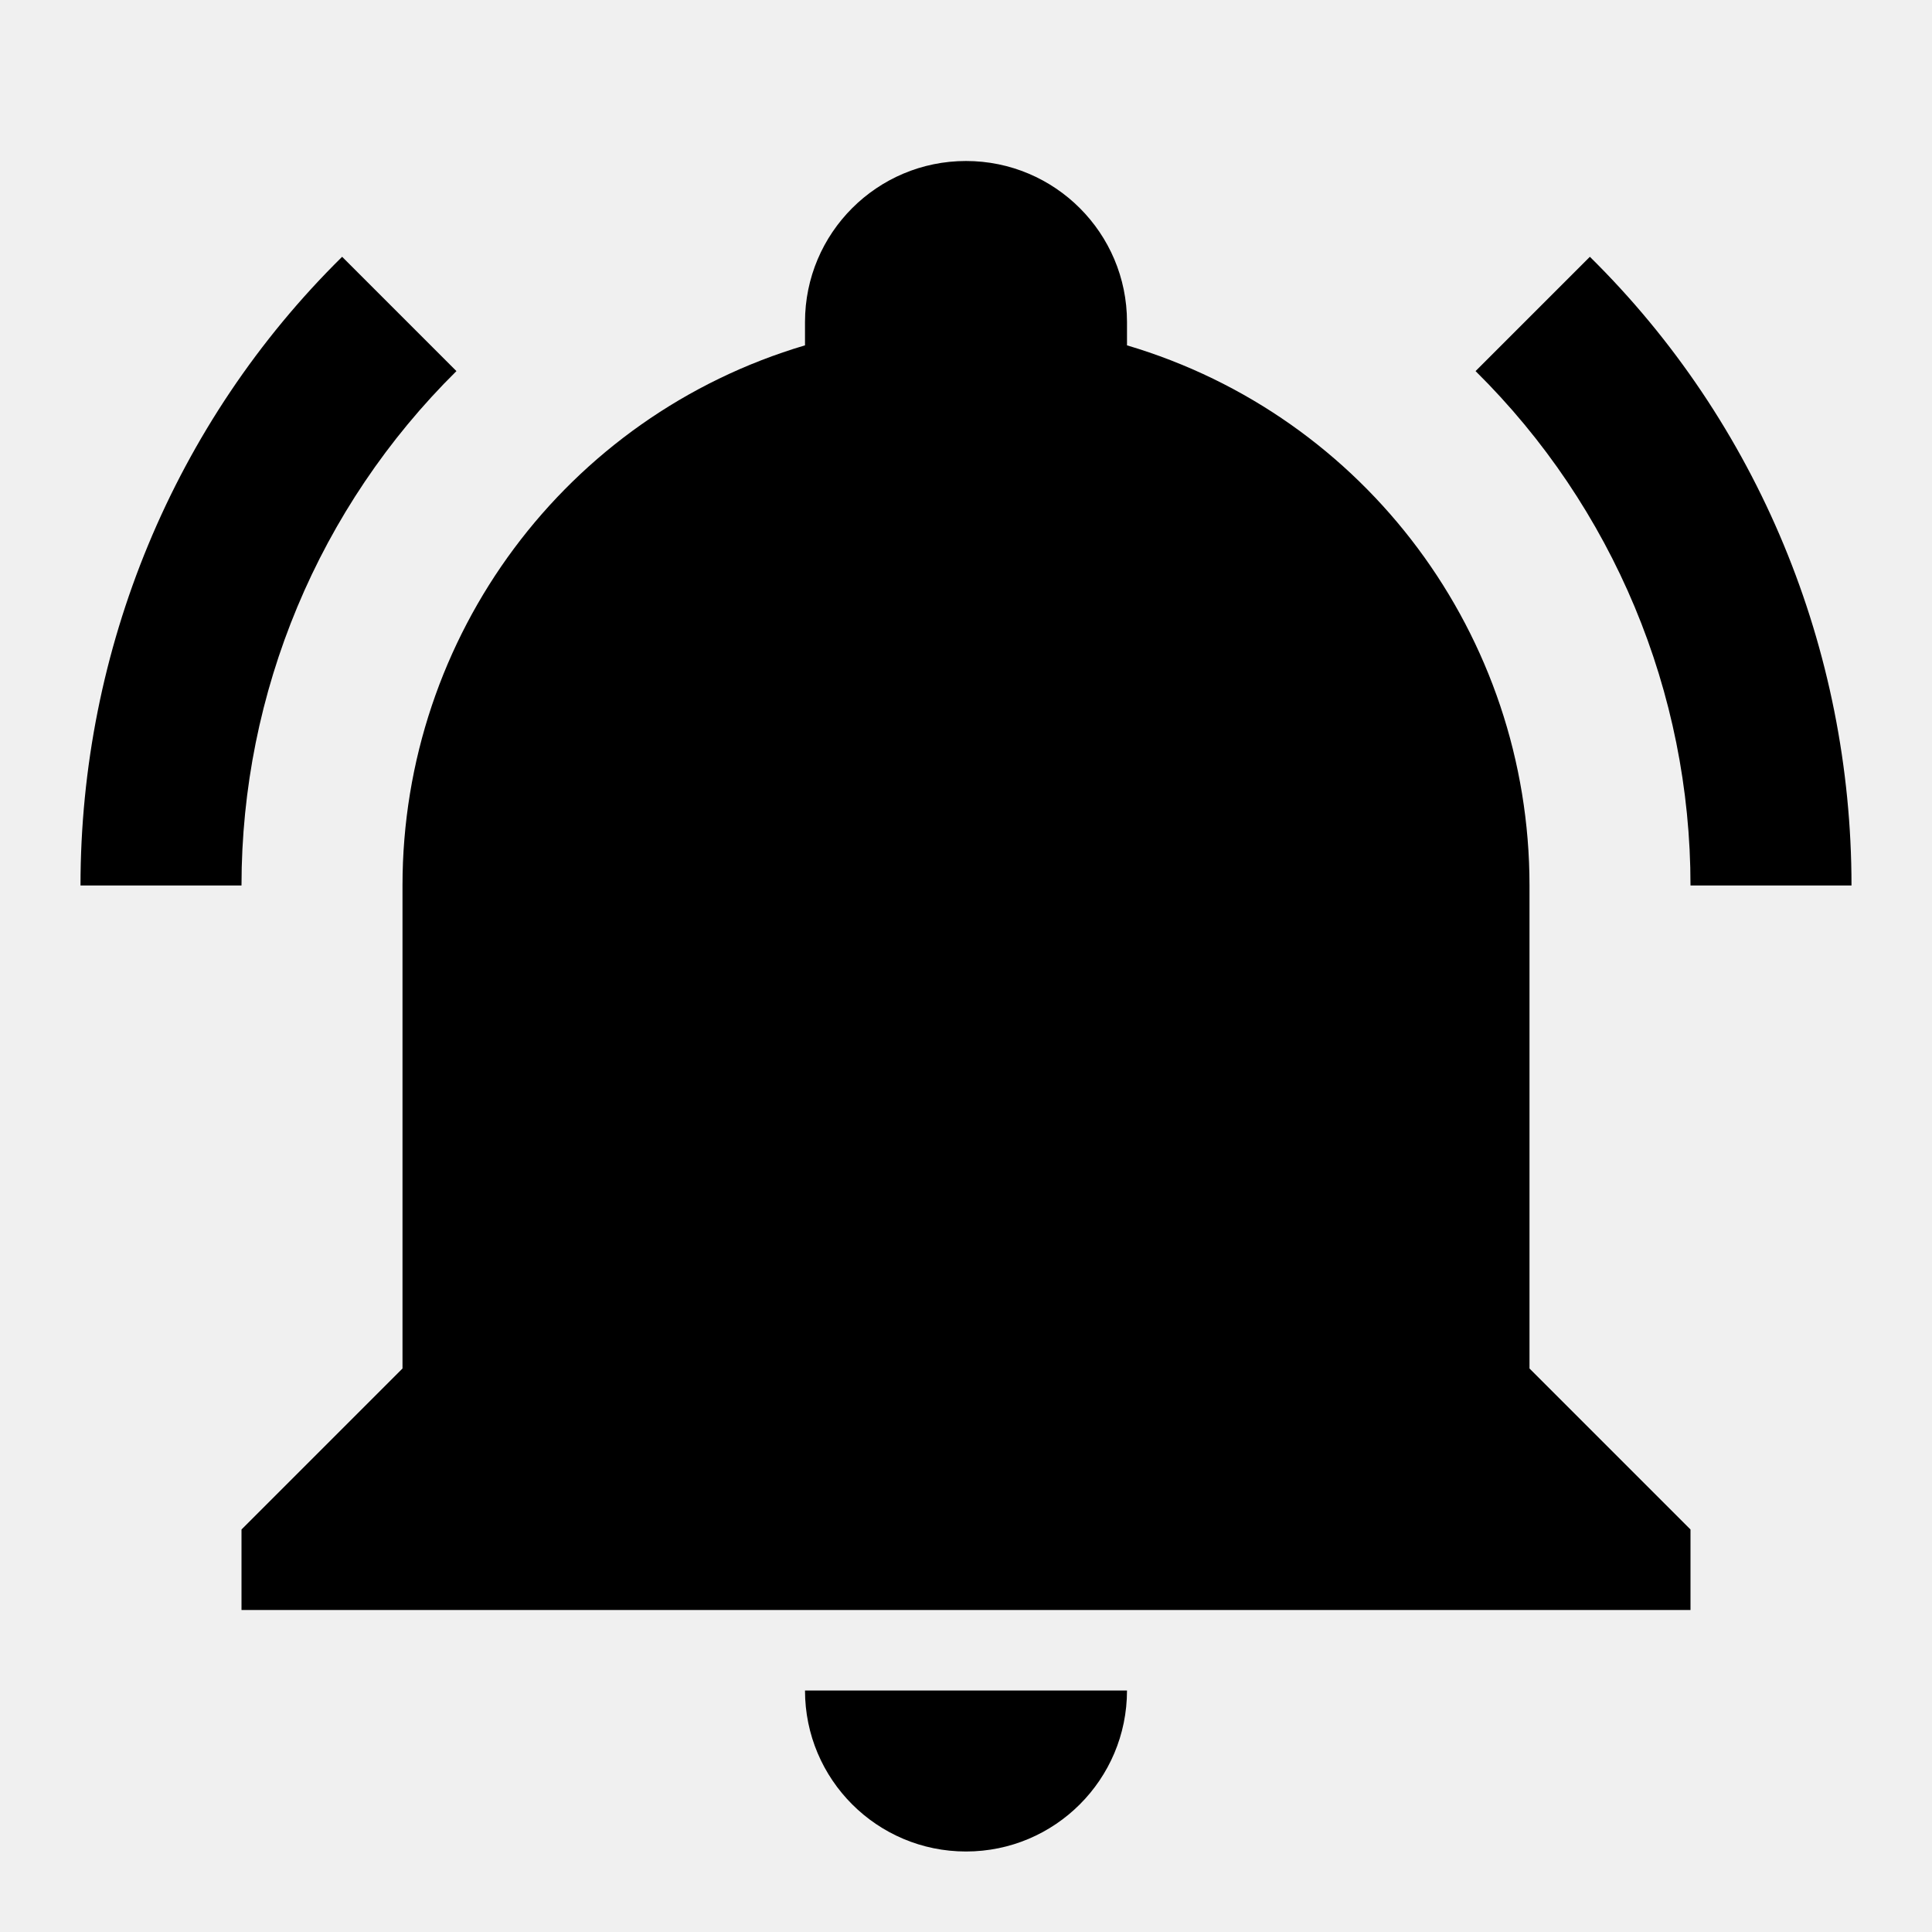
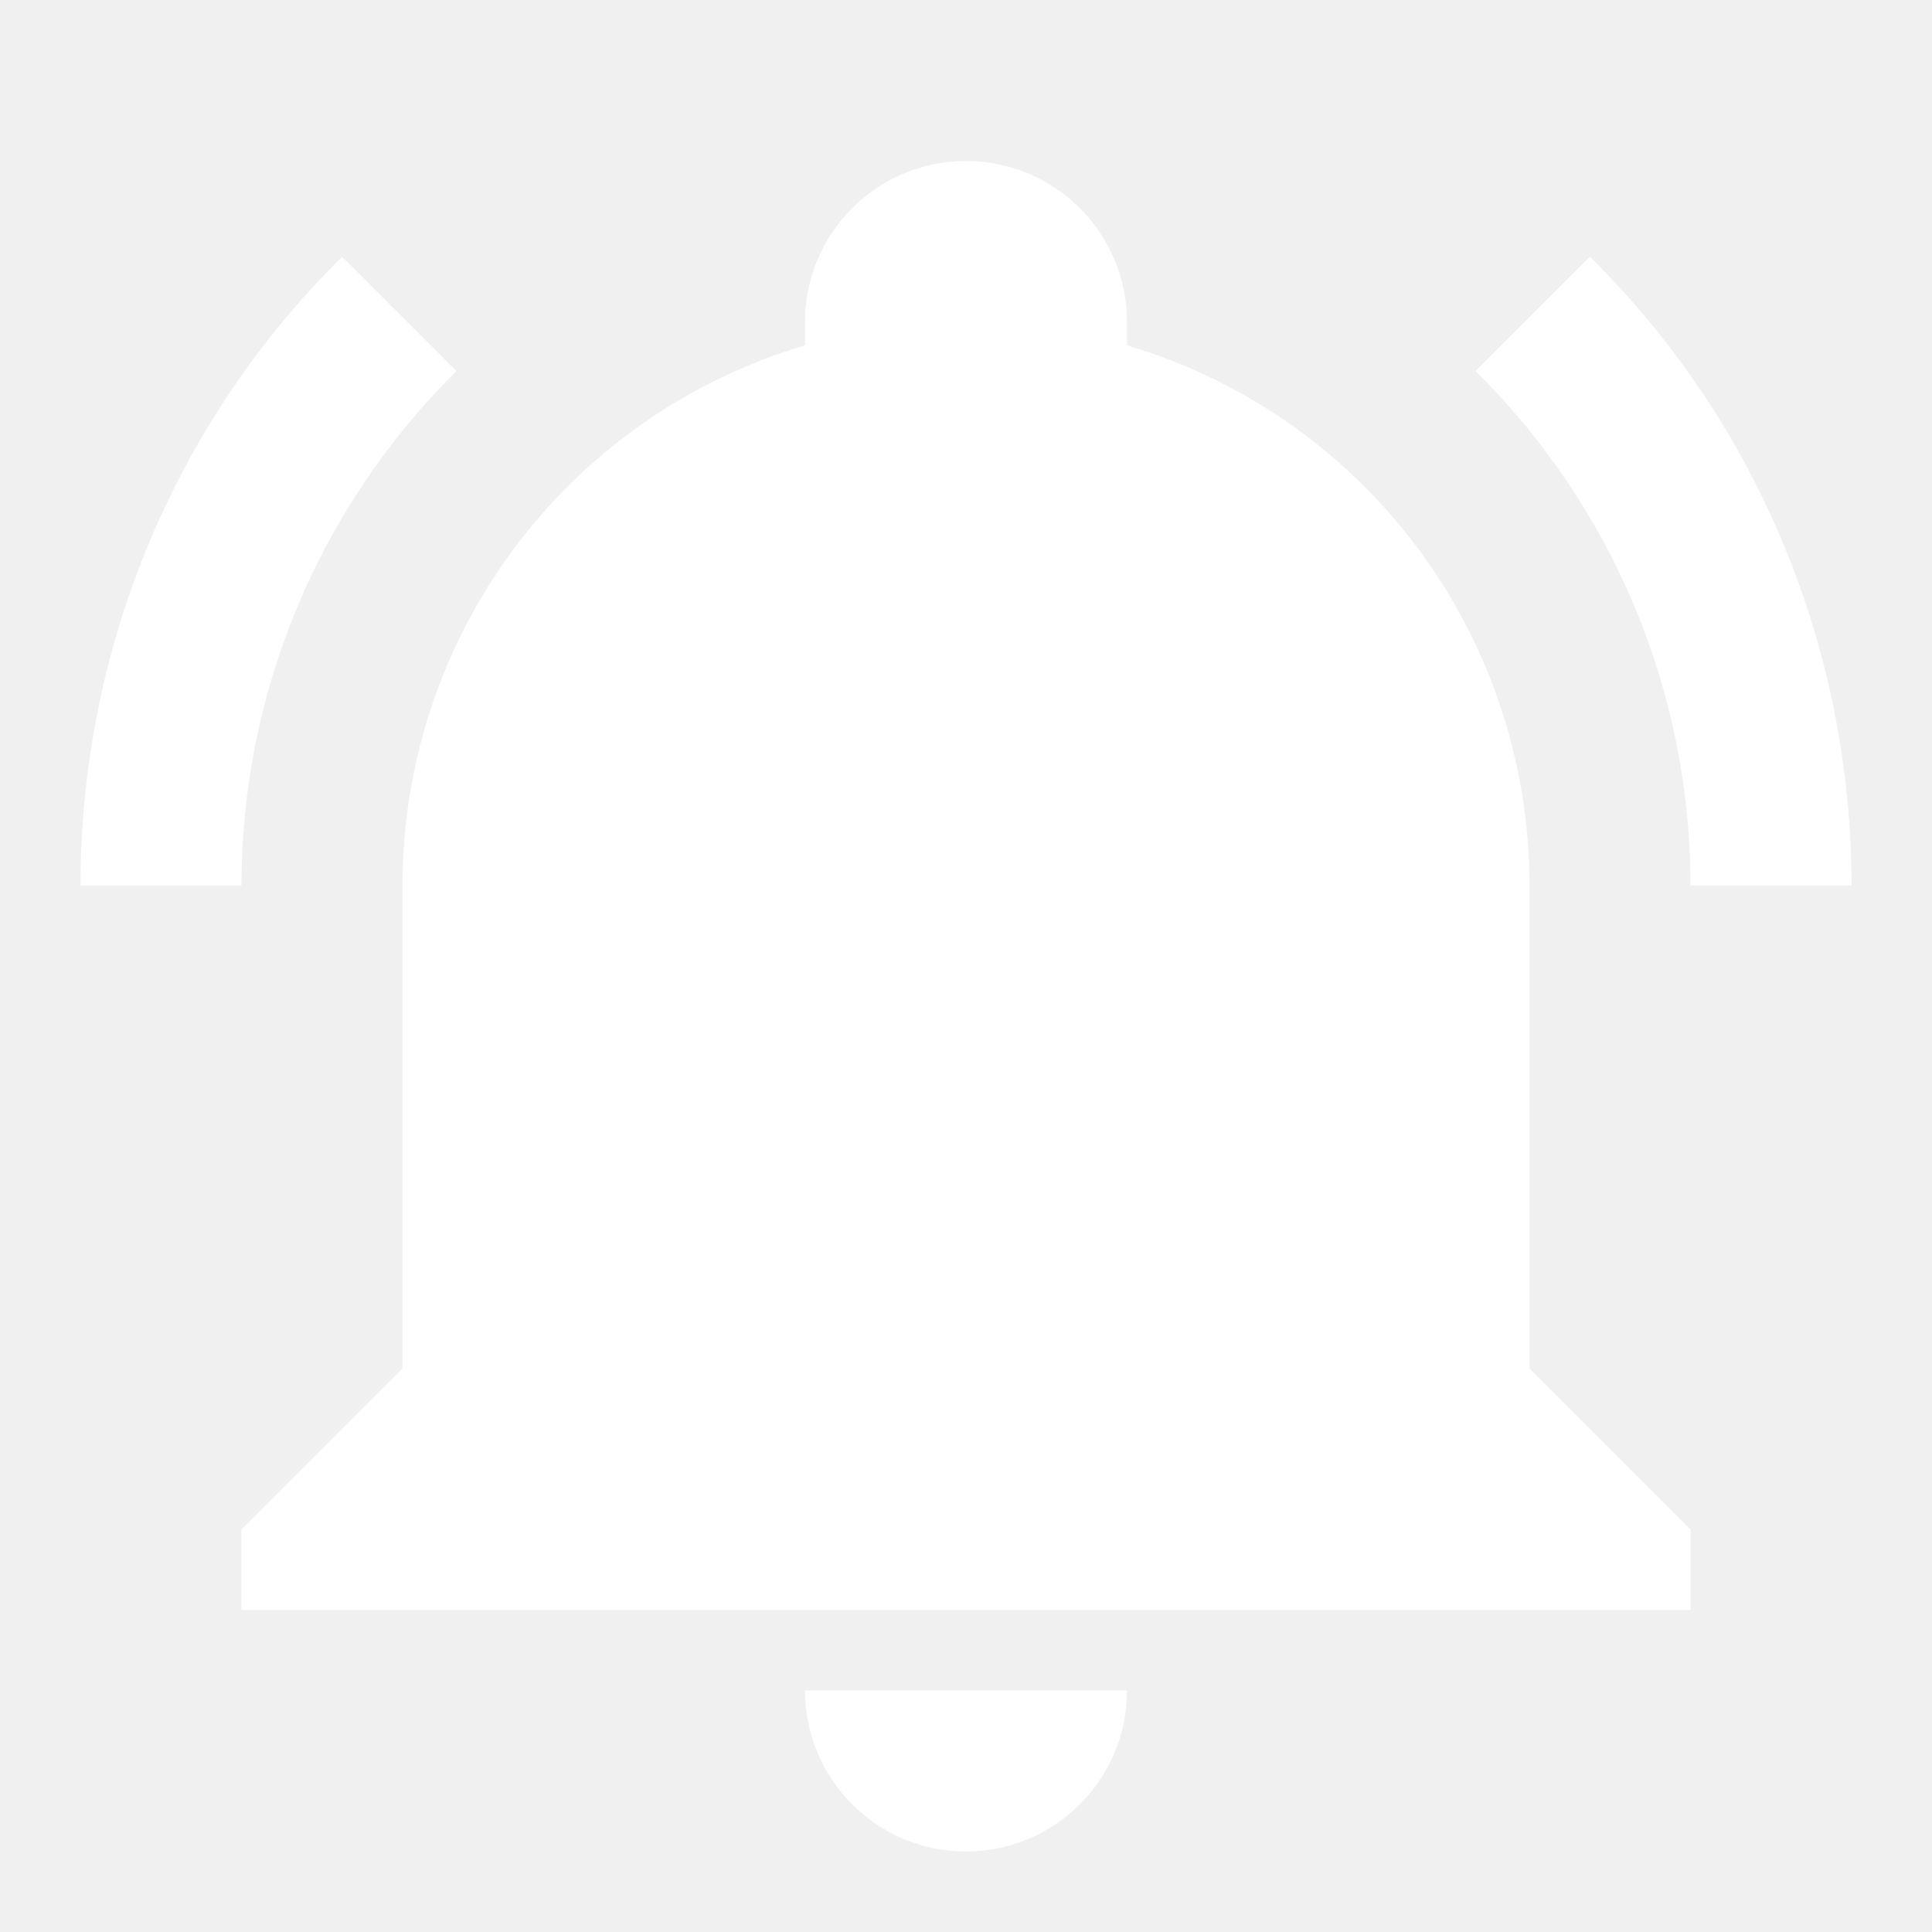
<svg xmlns="http://www.w3.org/2000/svg" viewBox="0 0 24 24">
-   <path d="M21,19V20H3V19L5,17V11C5,7.9 7.03,5.17 10,4.29C10,4.19 10,4.1 10,4A2,2 0 0,1 12,2A2,2 0 0,1 14,4C14,4.1 14,4.19 14,4.29C16.97,5.17 19,7.9 19,11V17L21,19M14,21A2,2 0 0,1 12,23A2,2 0 0,1 10,21M19.75,3.19L18.33,4.61C20.04,6.3 21,8.6 21,11H23C23,8.07 21.84,5.25 19.75,3.19M1,11H3C3,8.6 3.96,6.3 5.67,4.61L4.25,3.19C2.16,5.25 1,8.07 1,11Z" />
+   <path d="M21,19V20H3V19L5,17V11C5,7.9 7.03,5.17 10,4.29C10,4.19 10,4.1 10,4A2,2 0 0,1 12,2A2,2 0 0,1 14,4C14,4.1 14,4.19 14,4.29C16.97,5.17 19,7.9 19,11V17L21,19M14,21A2,2 0 0,1 12,23A2,2 0 0,1 10,21M19.75,3.19L18.33,4.61C20.04,6.3 21,8.6 21,11H23C23,8.07 21.84,5.25 19.75,3.19M1,11H3C3,8.6 3.96,6.3 5.67,4.61L4.25,3.19C2.16,5.25 1,8.07 1,11Z" fill="#fff" />
</svg>
